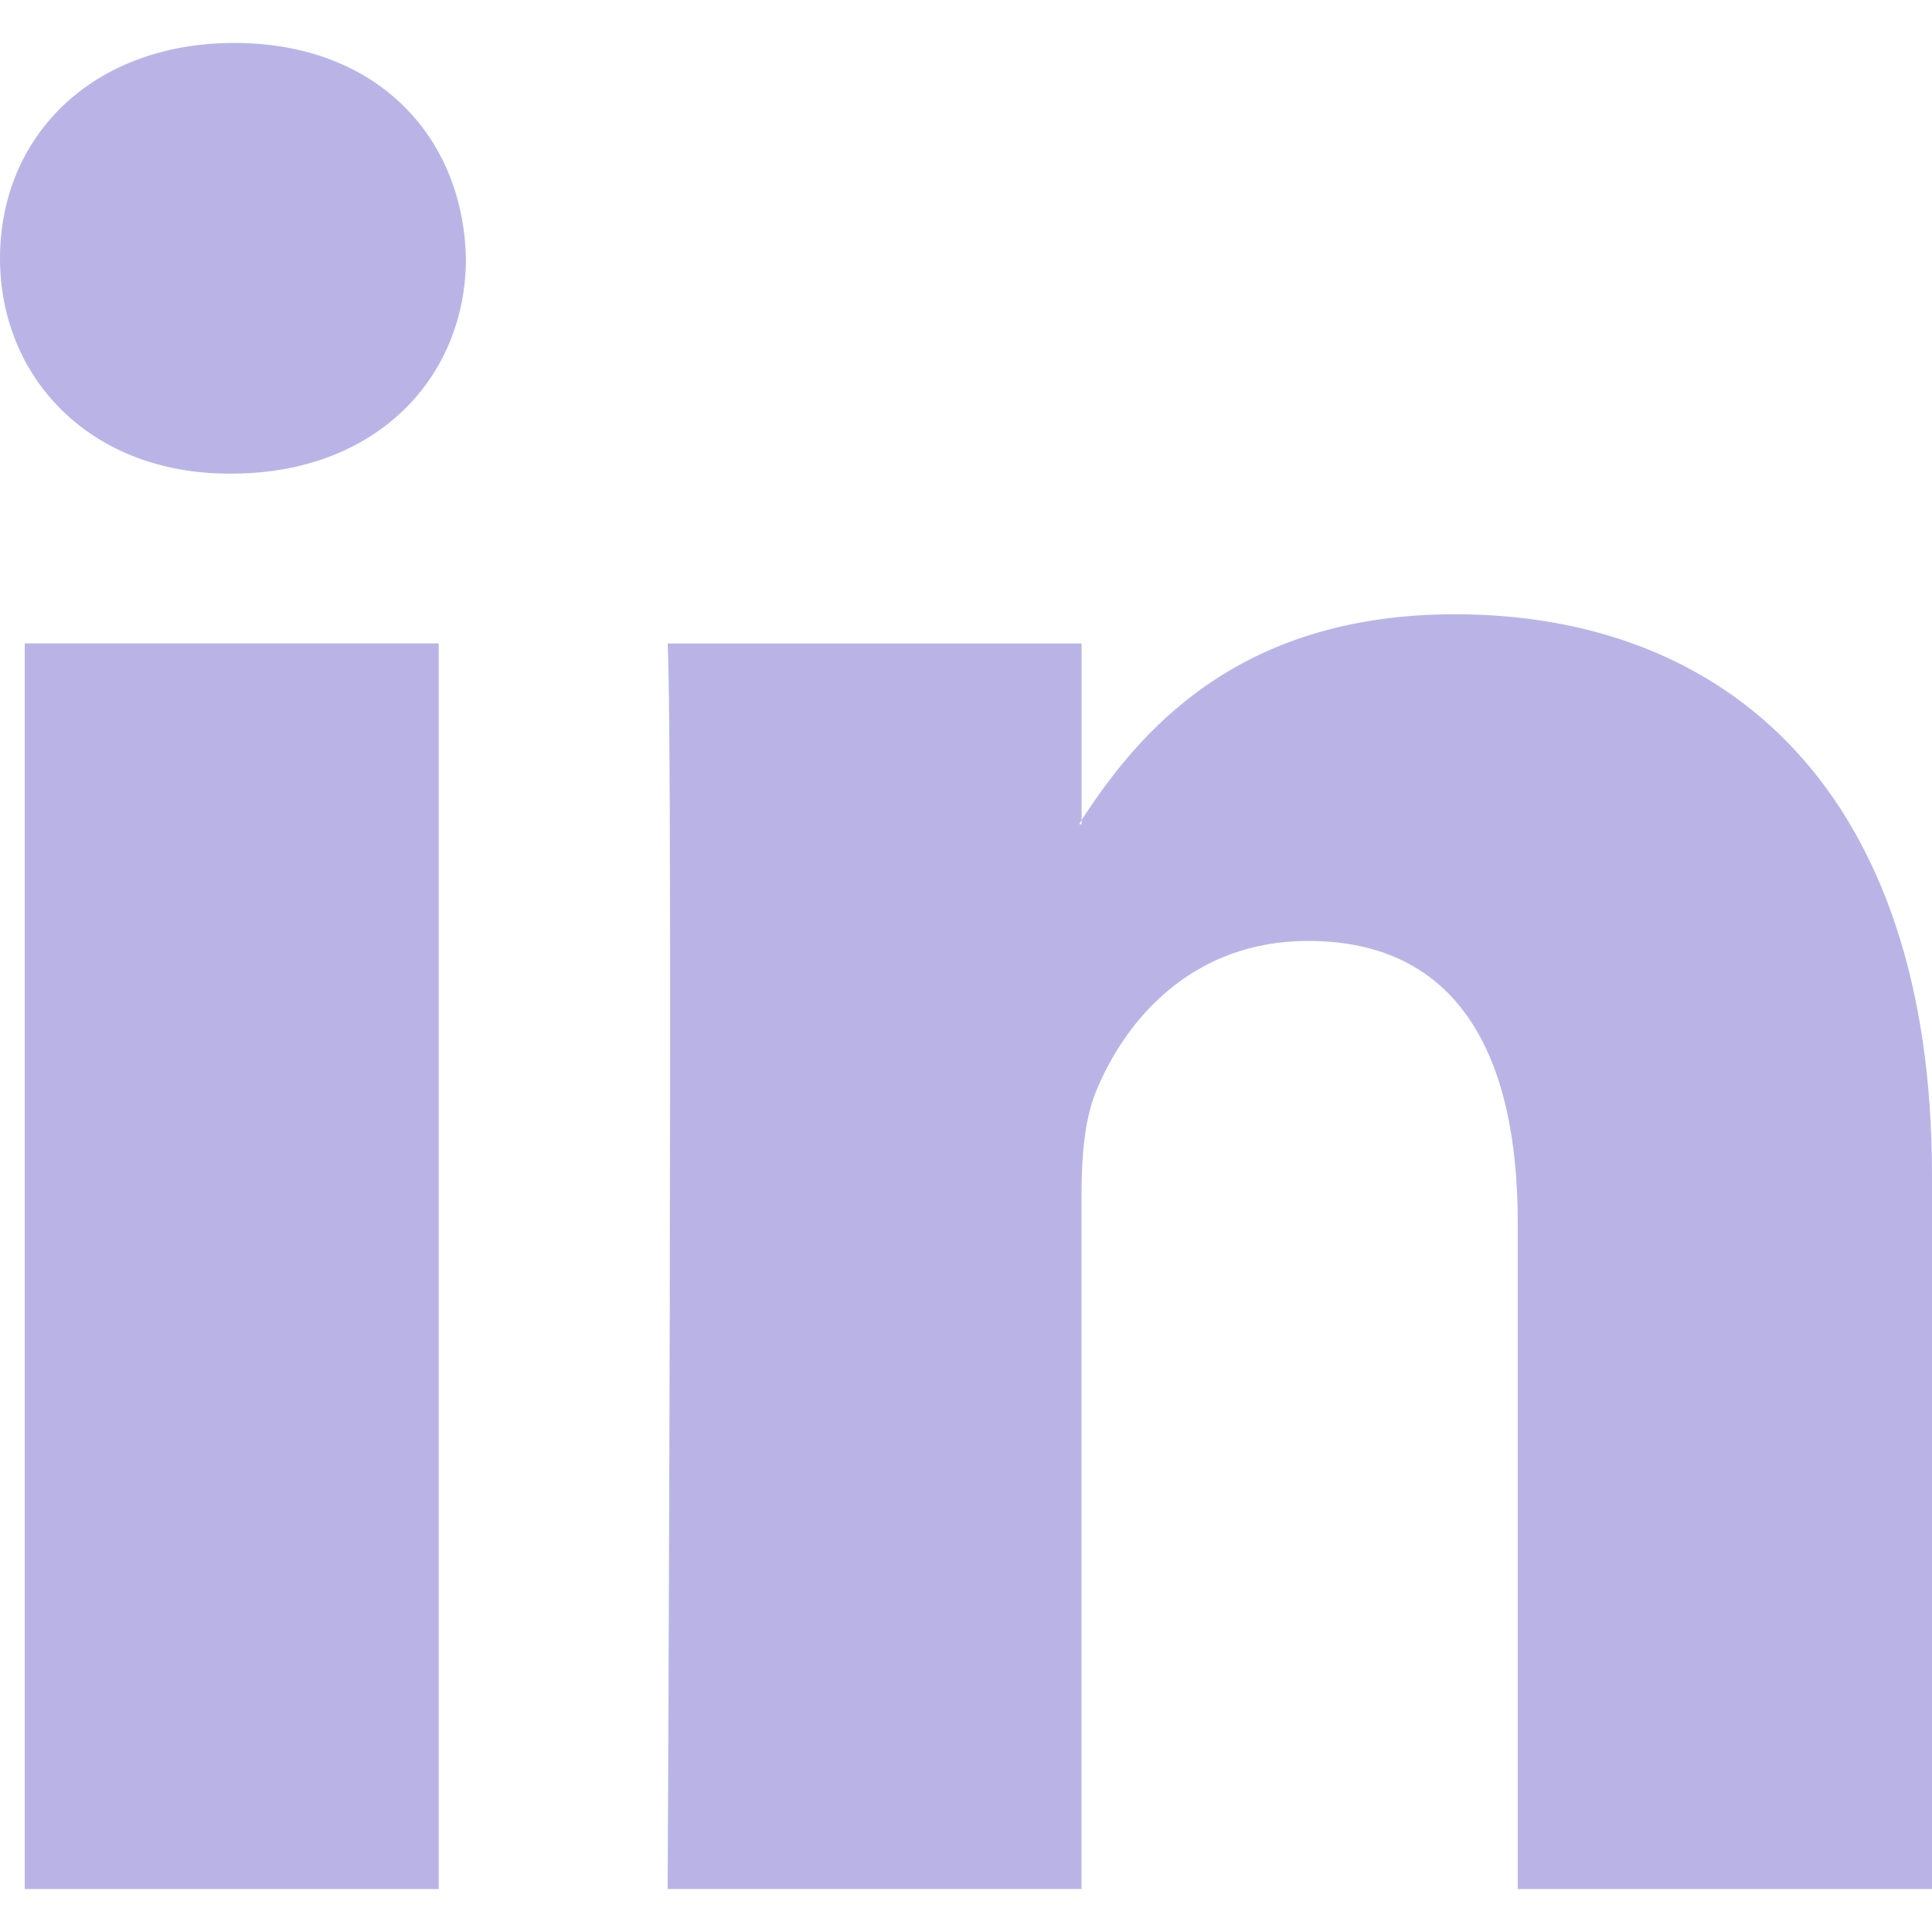
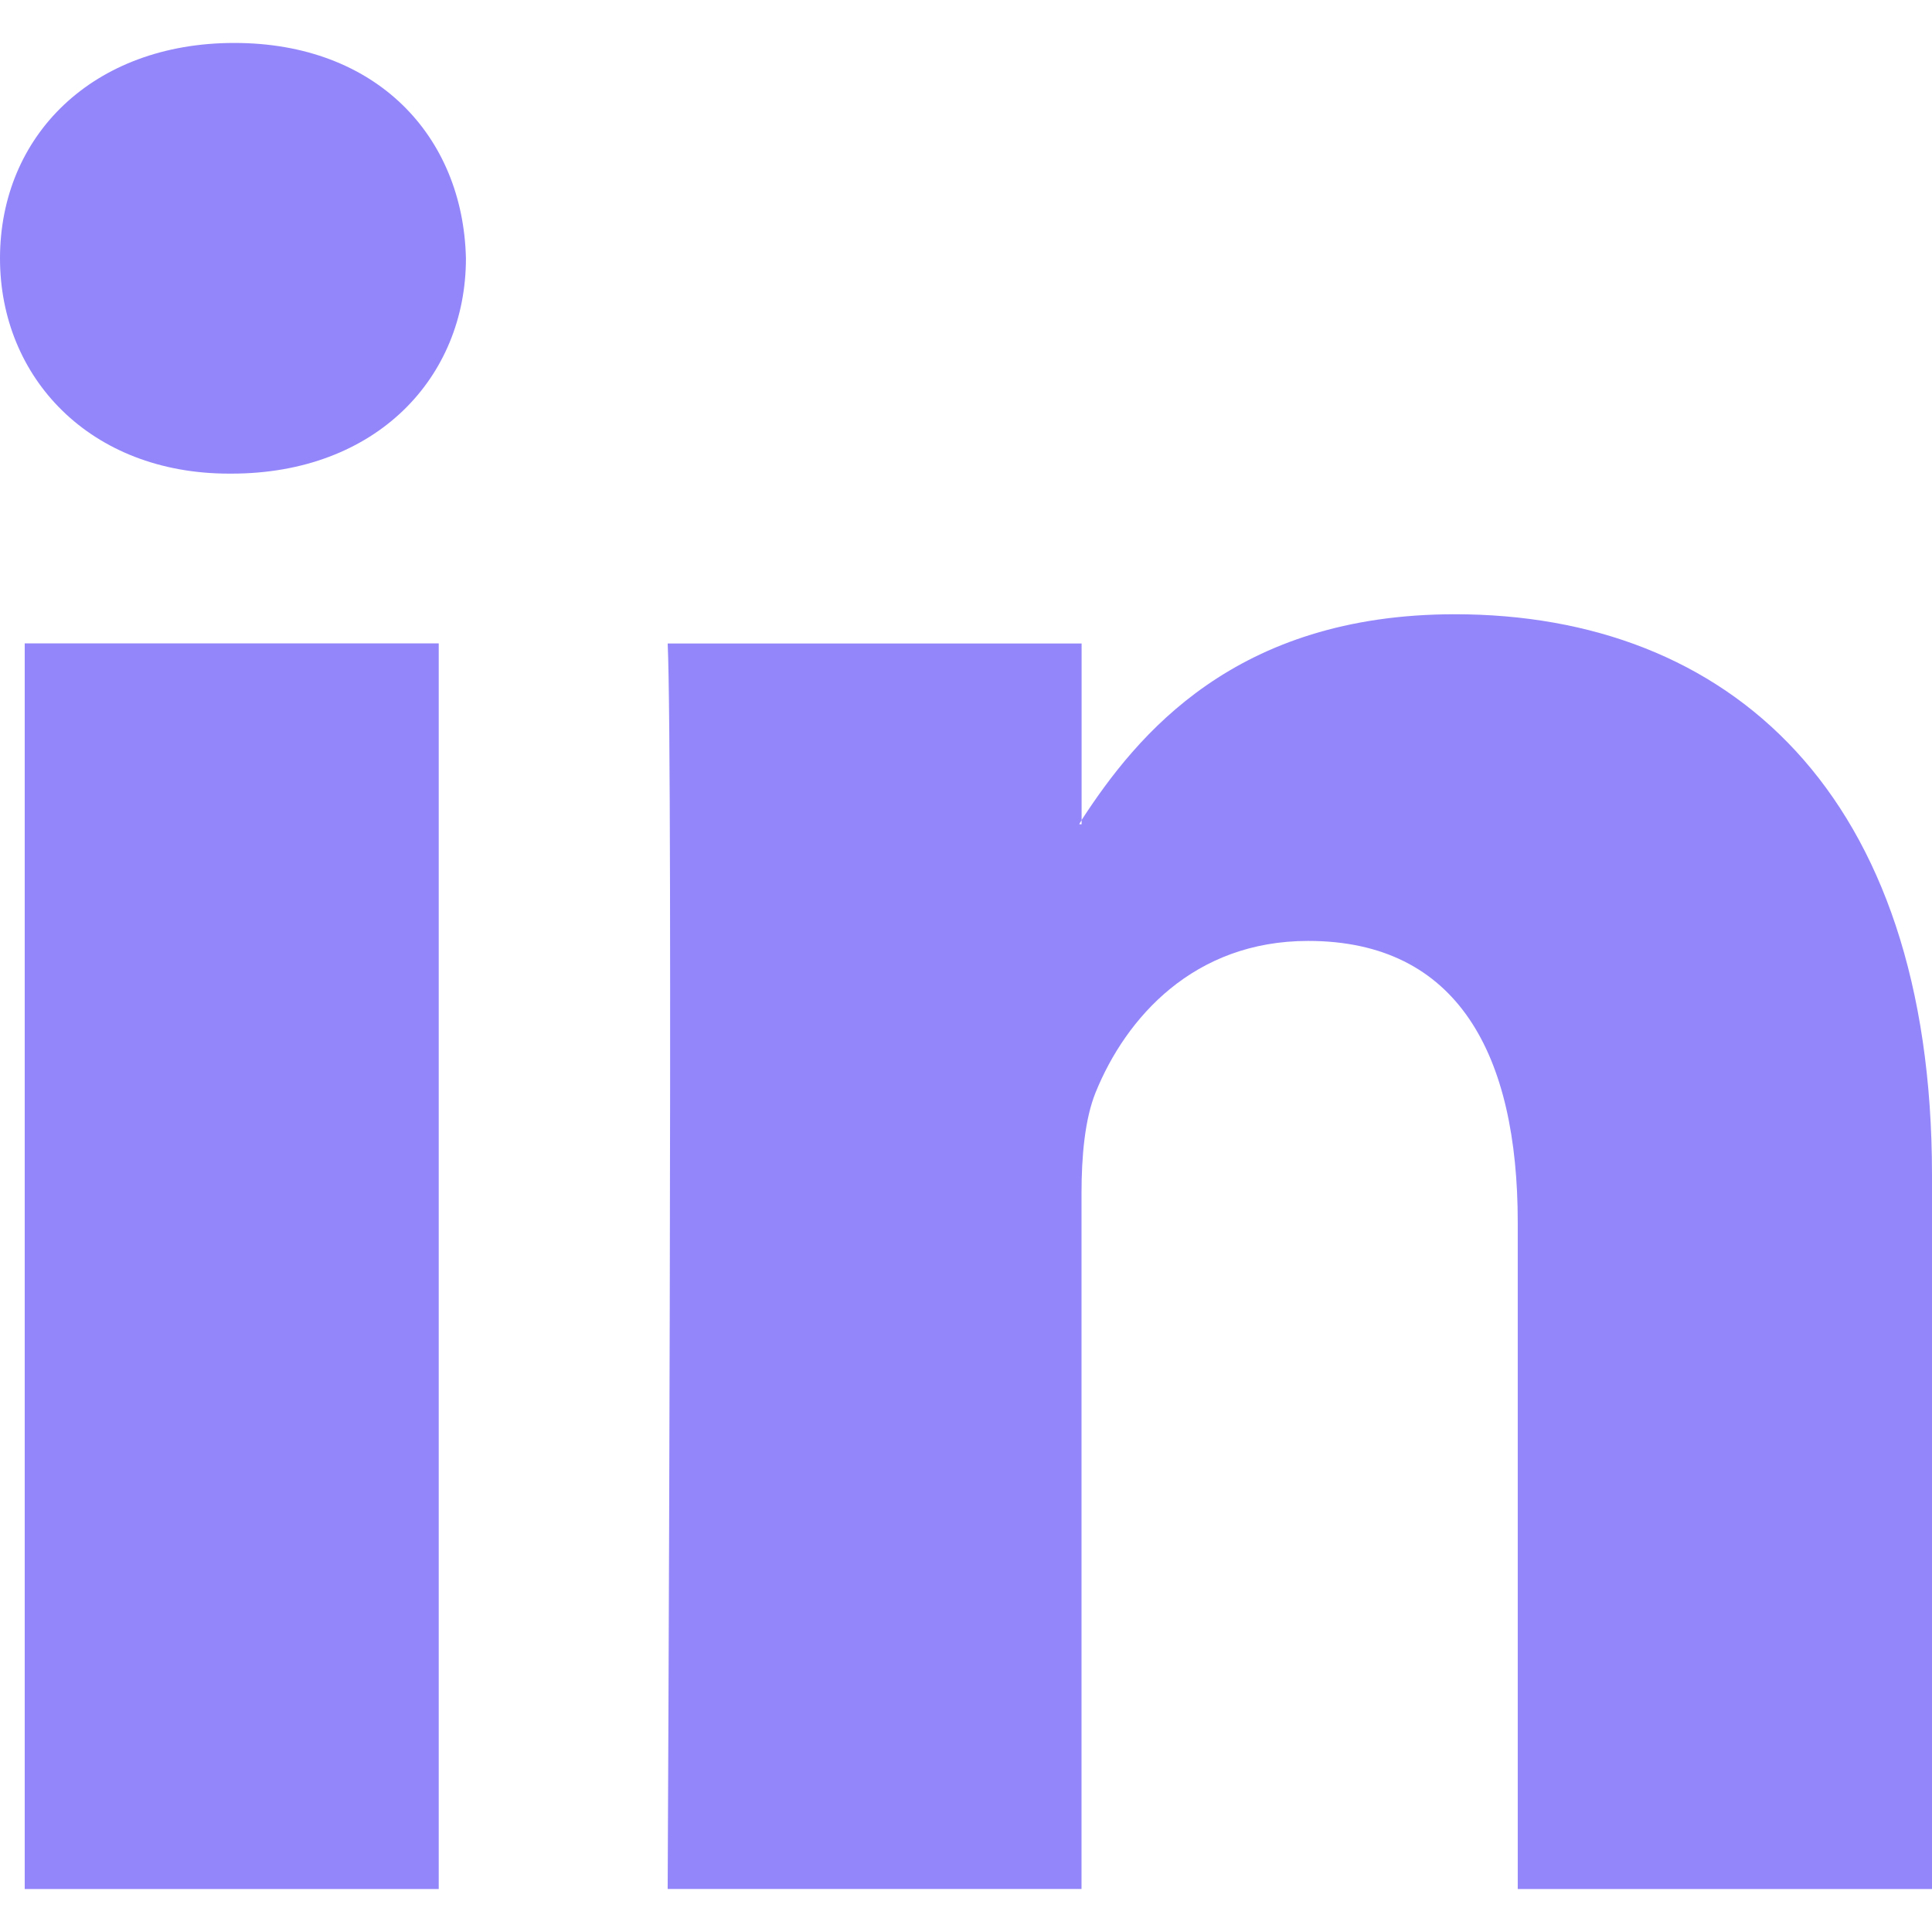
- <svg xmlns="http://www.w3.org/2000/svg" version="1.1" id="Capa_1" x="0px" y="0px" viewBox="0 0 478.165 478.165" style="fill:#bab4e6;enable-background:new 0 0 478.165 478.165;" xml:space="preserve">
+ <svg xmlns="http://www.w3.org/2000/svg" version="1.1" id="Capa_1" x="0px" y="0px" viewBox="0 0 478.165 478.165" style="fill:#9386fa;enable-background:new 0 0 478.165 478.165;" xml:space="preserve">
  <g>
    <path id="LinkedIn_3_" d="M478.165,290.794v176.742H375.638V302.549c0-41.481-14.783-69.673-51.881-69.673   c-28.371,0-45.107,19.087-52.578,37.456c-2.69,6.615-3.507,15.879-3.507,25.024v172.159H165.246c0,0,1.375-279.328,0-308.257   h102.447v43.692c-0.139,0.359-0.438,0.657-0.578,1.056h0.578v-1.056c13.687-20.999,37.934-50.925,92.385-50.925   C427.659,152.026,478.165,196.077,478.165,290.794z M57.997,10.629C22.952,10.629,0,33.621,0,63.945   c0,29.507,22.275,53.276,56.682,53.276H57.3c35.822,0,58.017-23.769,58.017-53.276C114.62,33.621,93.123,10.629,57.997,10.629z    M6.117,467.535h102.467V159.239H6.117V467.535z" />
  </g>
</svg>
